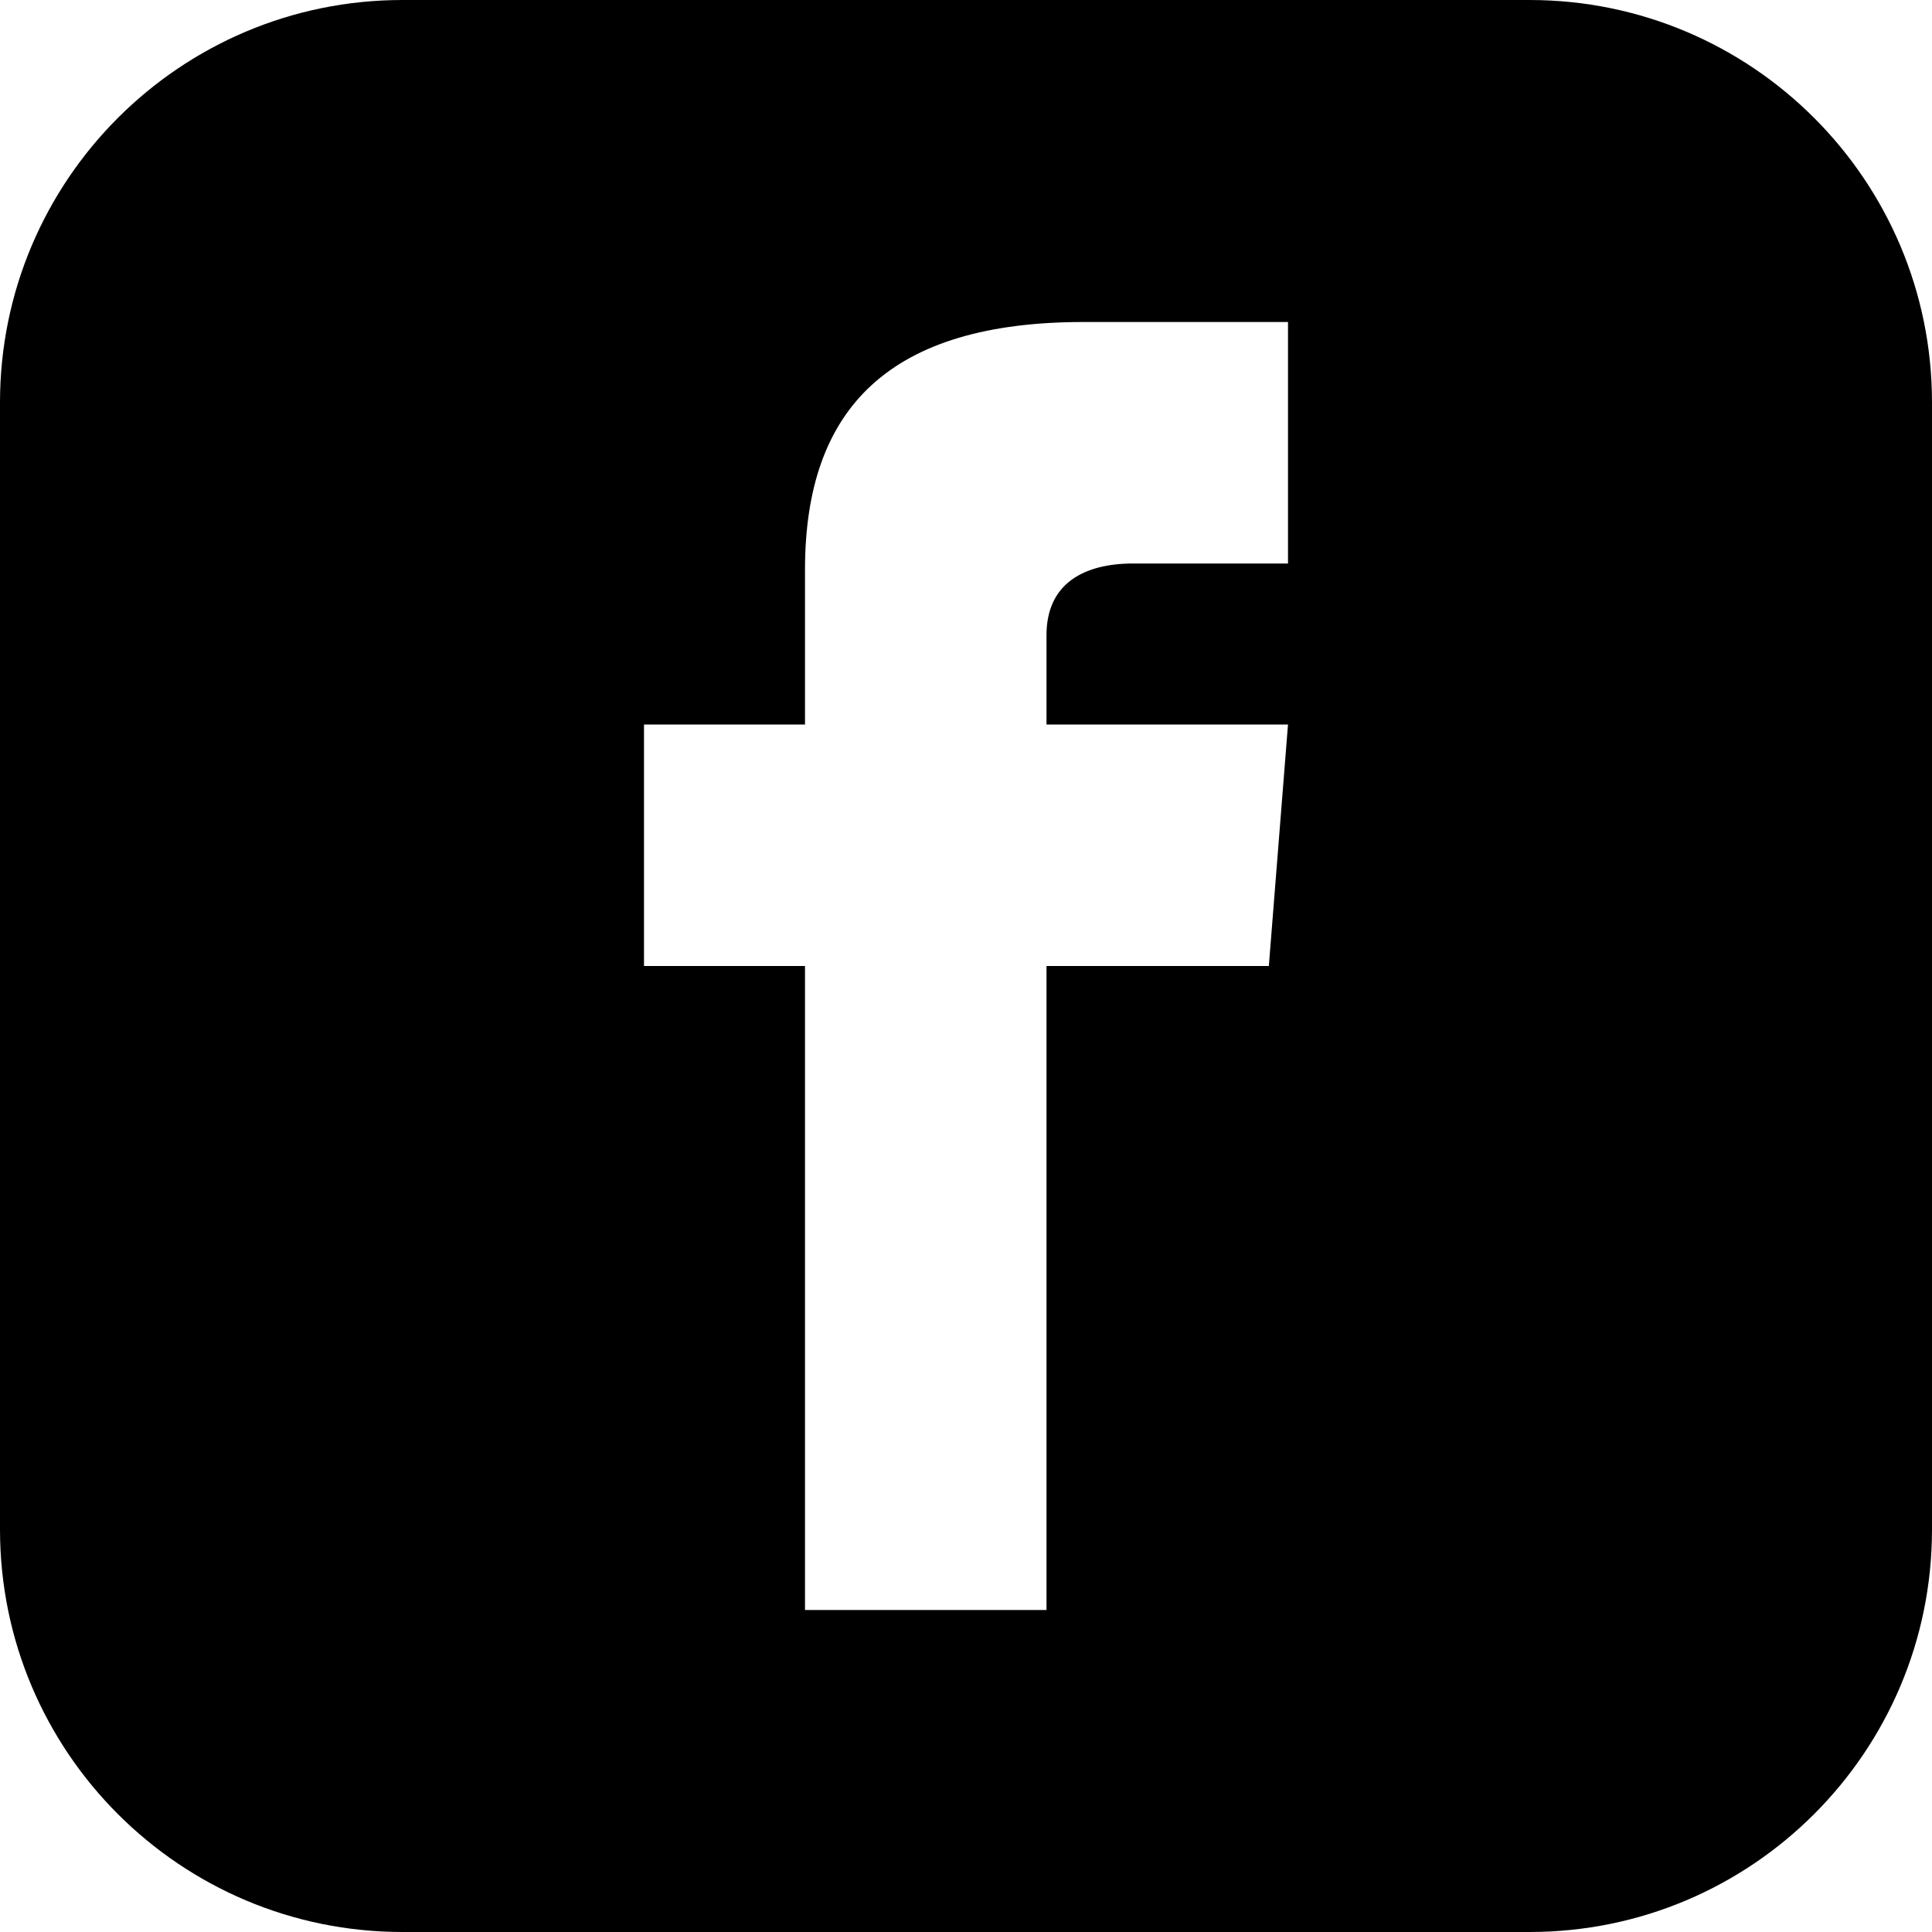
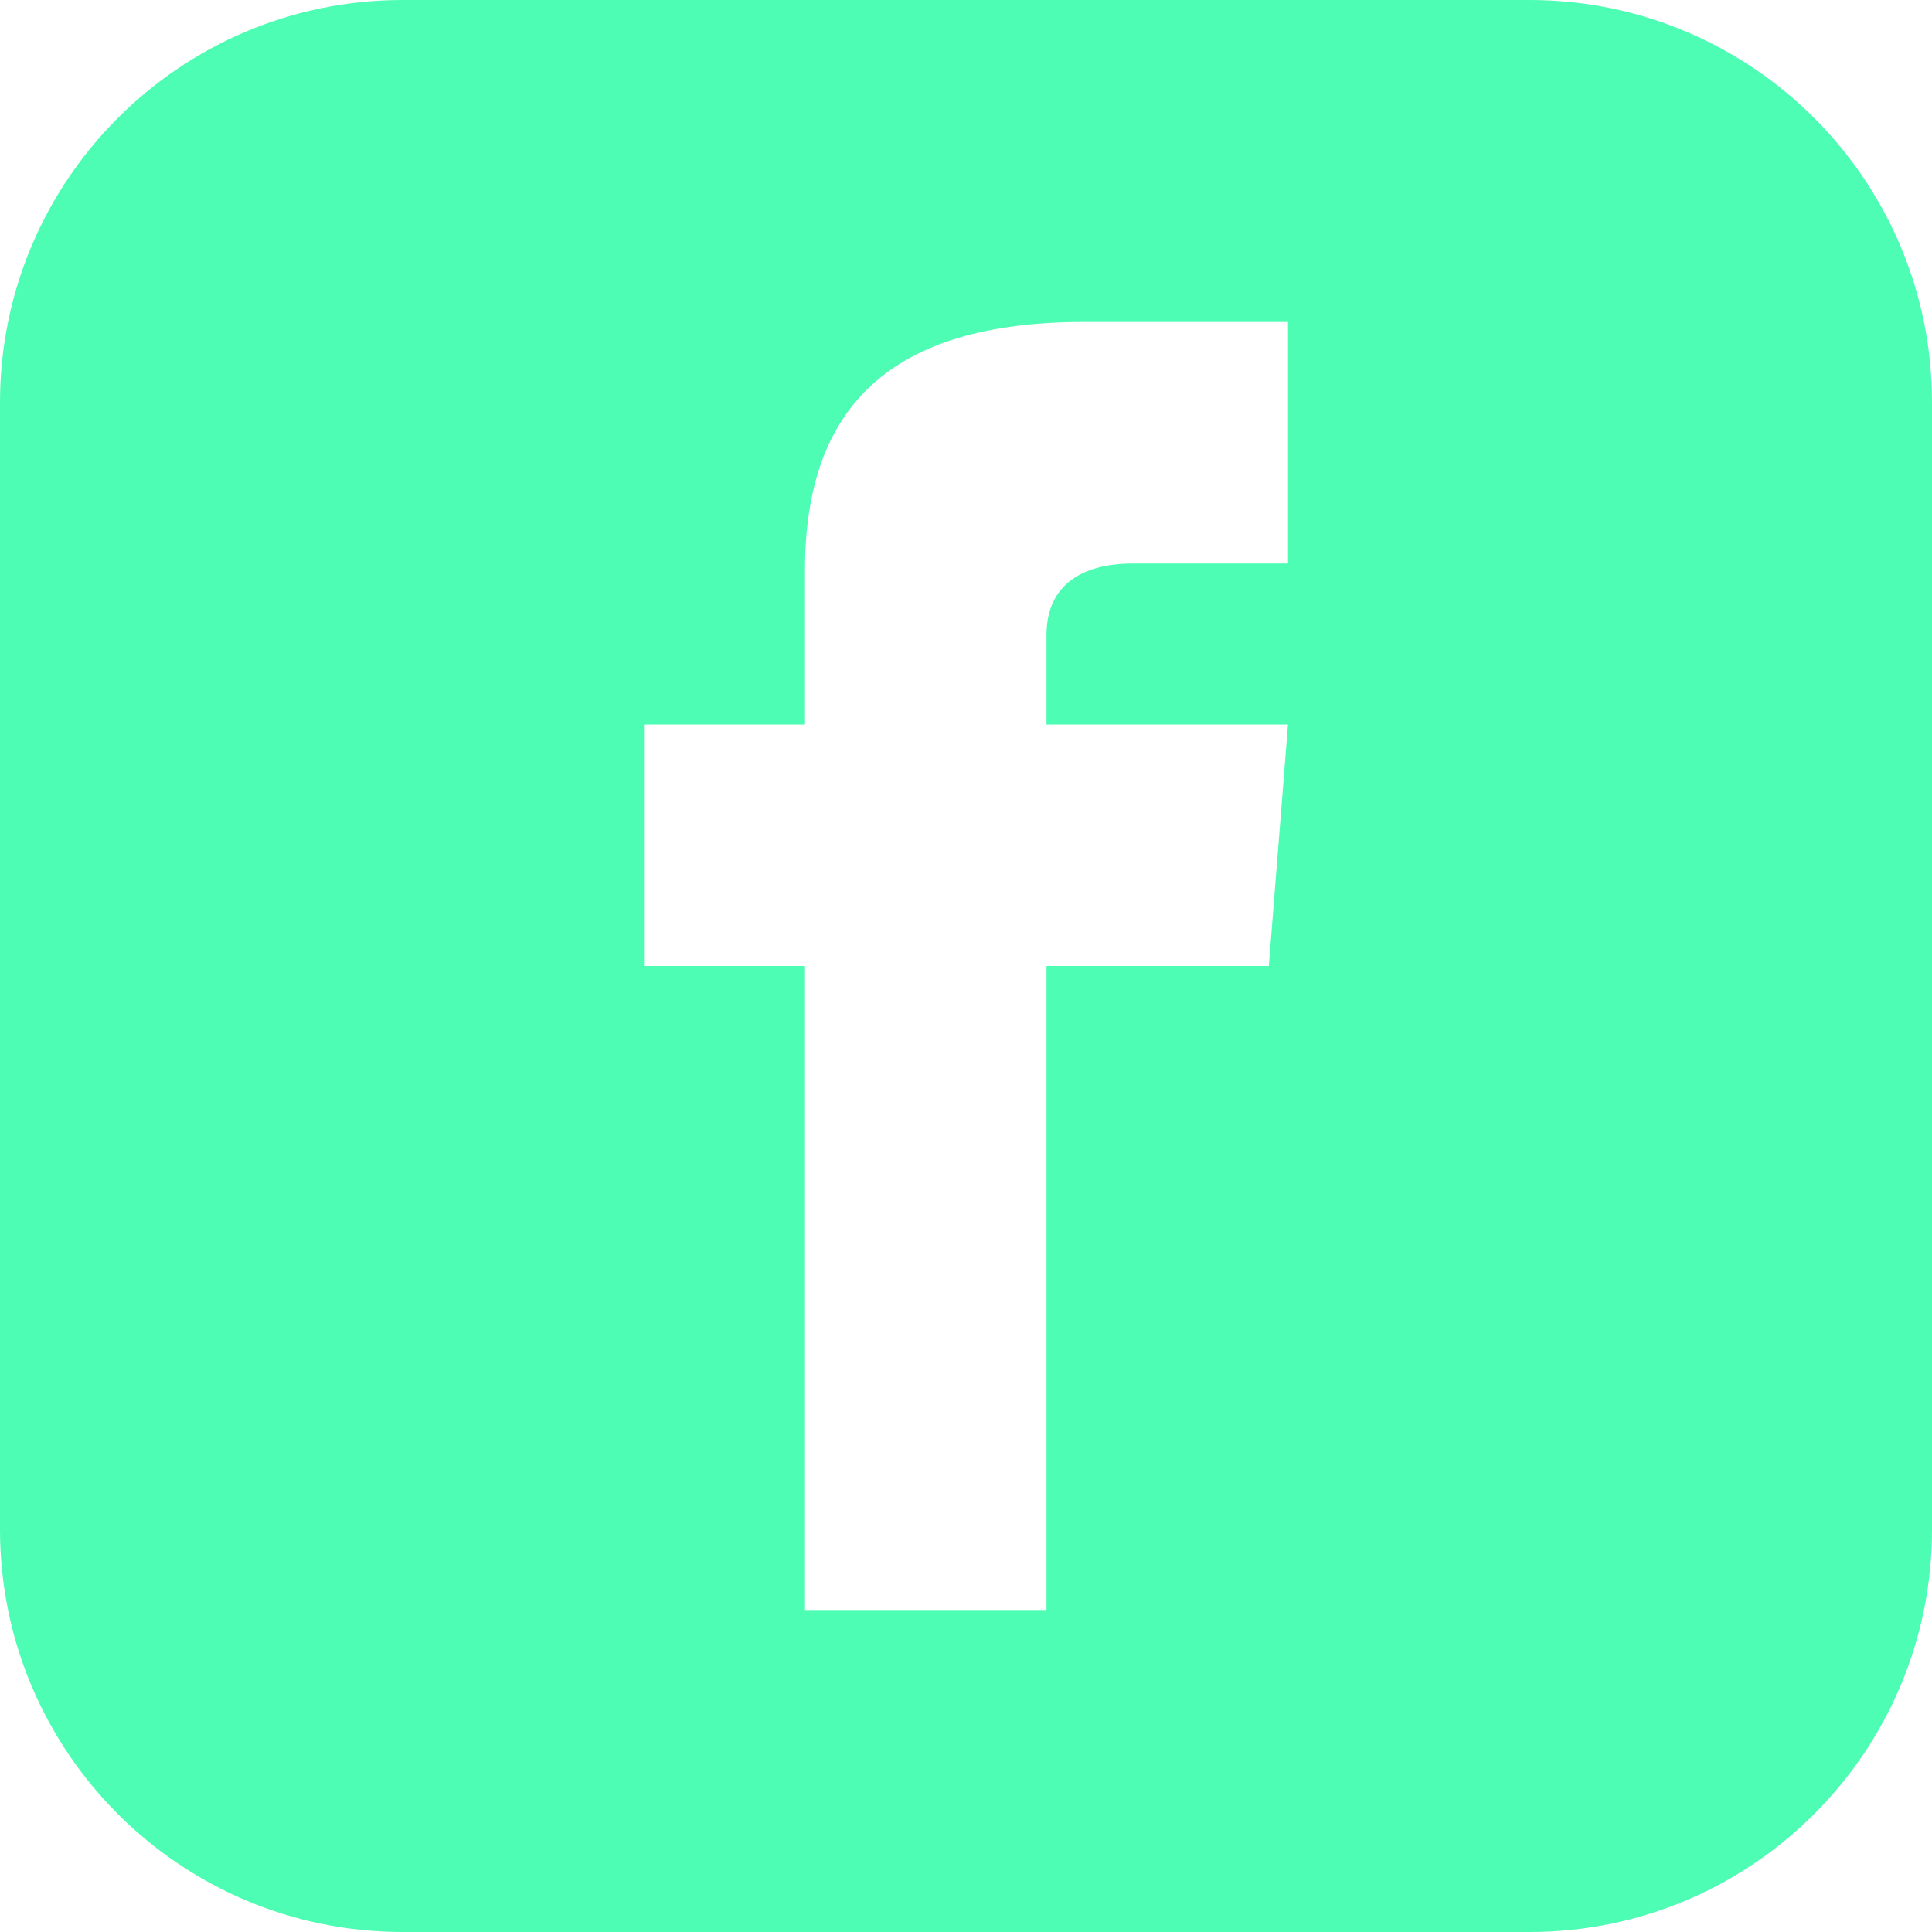
<svg xmlns="http://www.w3.org/2000/svg" width="24" height="24" viewBox="0 0 24 24">
-   <path fill="#000" d="M19 0h-14c-2.761 0-5 2.239-5 5v14c0 2.761 2.239 5 5 5h14c2.762 0 5-2.239 5-5v-14c0-2.761-2.238-5-5-5zm-3 7h-1.924c-.615 0-1.076.252-1.076.889v1.111h3l-.238 3h-2.762v8h-3v-8h-2v-3h2v-1.923c0-2.022 1.064-3.077 3.461-3.077h2.539v3z" />
+   <path fill="#4cfdb3" d="M19 0h-14c-2.761 0-5 2.239-5 5v14c0 2.761 2.239 5 5 5h14c2.762 0 5-2.239 5-5v-14c0-2.761-2.238-5-5-5zm-3 7h-1.924c-.615 0-1.076.252-1.076.889v1.111h3l-.238 3h-2.762v8h-3v-8h-2v-3h2v-1.923c0-2.022 1.064-3.077 3.461-3.077h2.539v3z" />
</svg>
